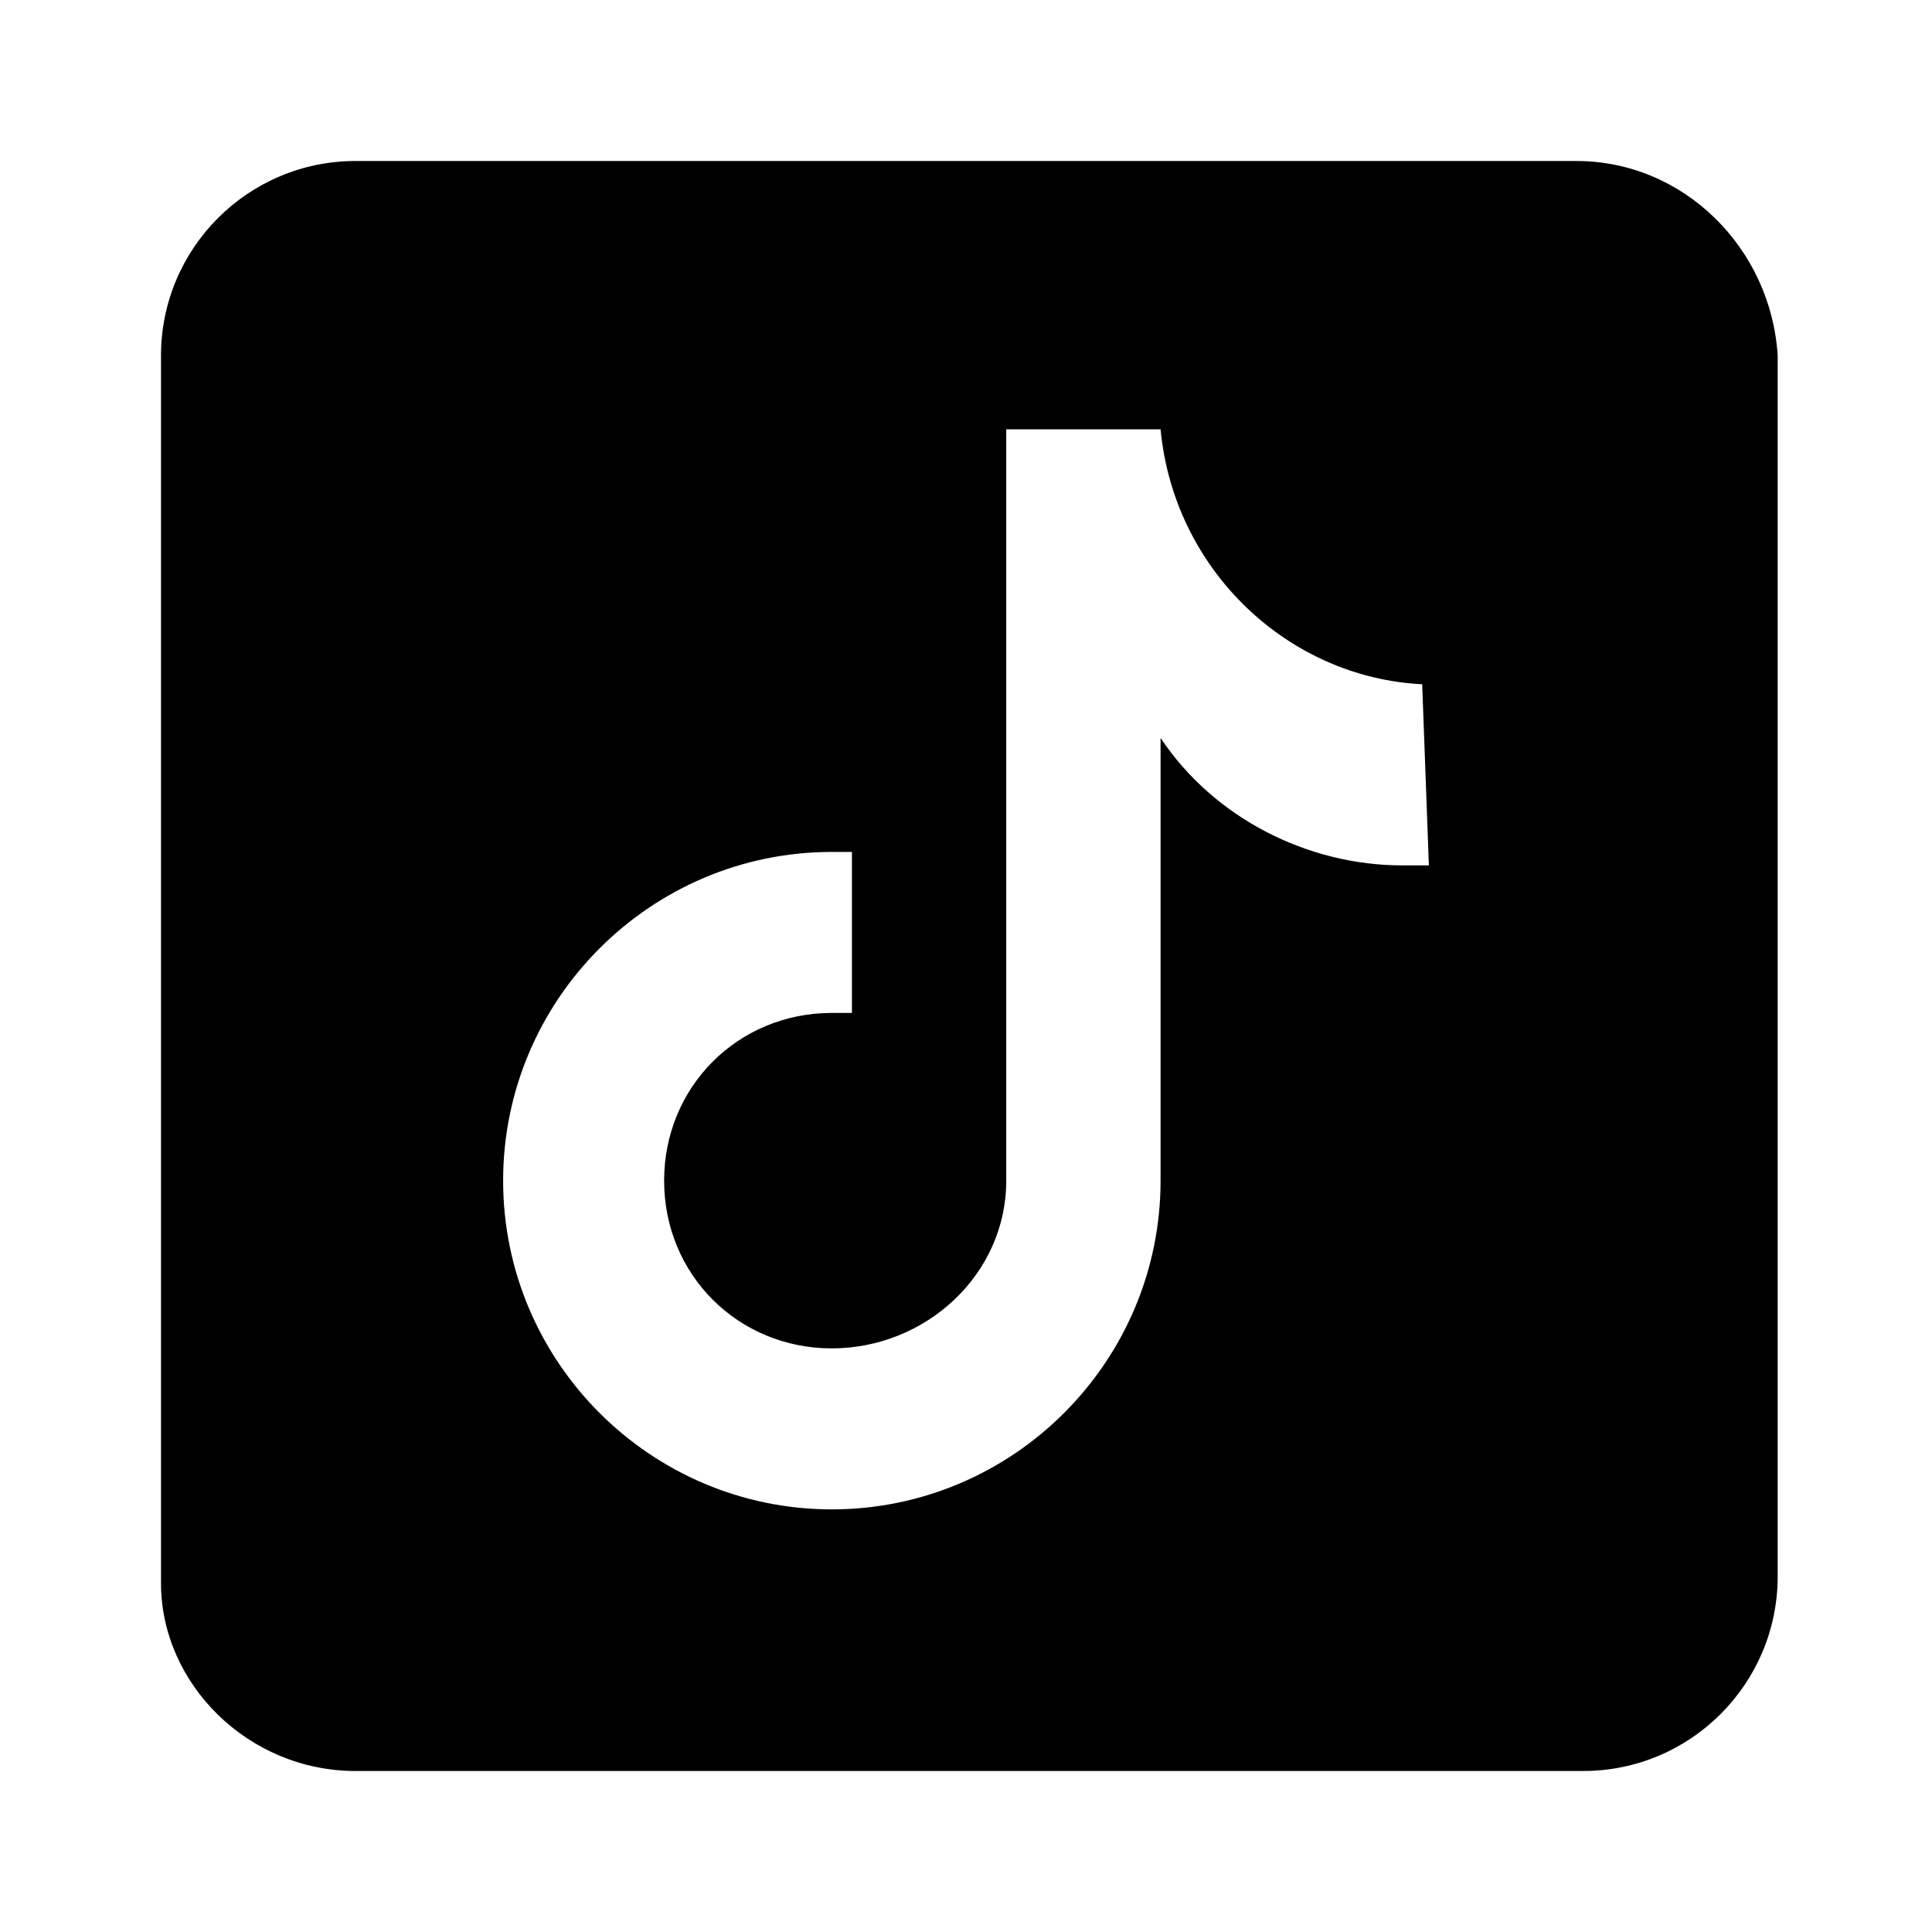
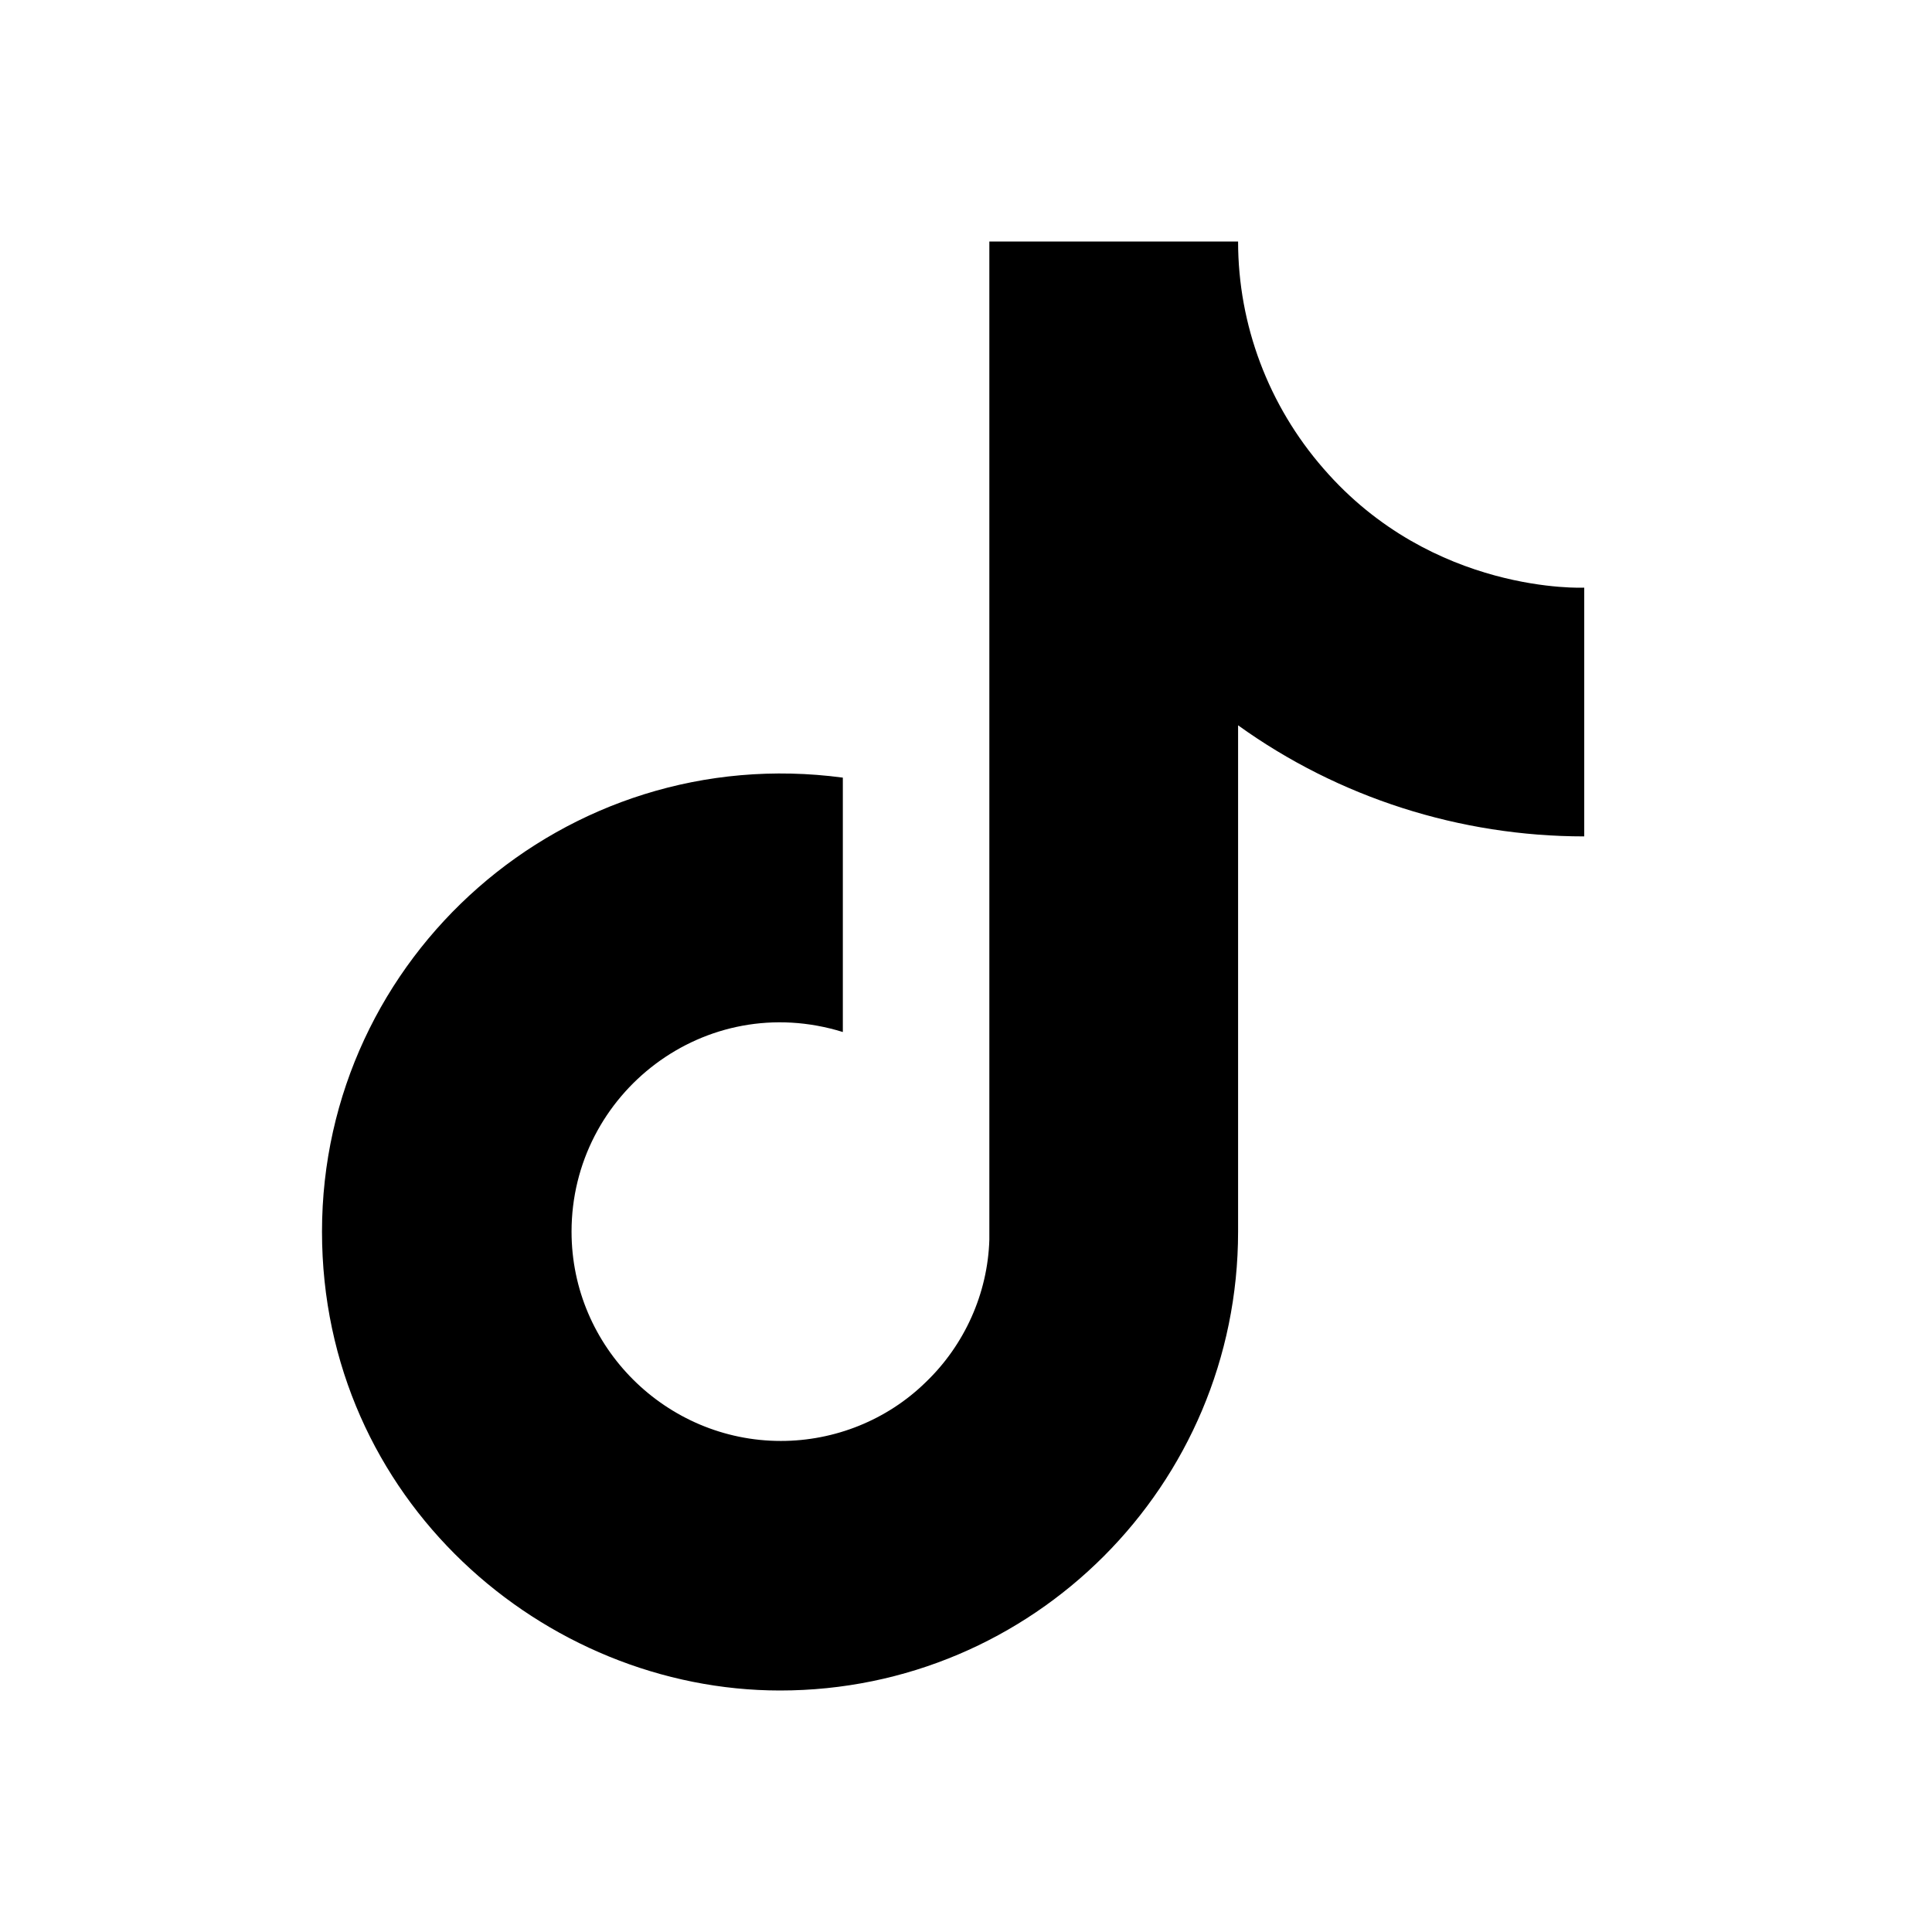
<svg xmlns="http://www.w3.org/2000/svg" width="24" height="24" viewBox="0 0 24 24" fill="none">
-   <path d="M19.583 2H4.417C3.083 2 2 3.083 2 4.417V19.667C2 20.917 3.083 22 4.417 22H19.667C21 22 22.083 20.917 22.083 19.583V4.417C22 3.083 20.917 2 19.583 2ZM17.75 10.75C17.667 10.75 17.5 10.75 17.417 10.75C16.25 10.75 15.083 10.167 14.417 9.167V14.667C14.417 16.917 12.583 18.75 10.333 18.75C8.083 18.75 6.25 16.917 6.25 14.667C6.25 12.417 8.083 10.583 10.333 10.583C10.417 10.583 10.5 10.583 10.583 10.583V12.583C10.5 12.583 10.417 12.583 10.333 12.583C9.167 12.583 8.25 13.5 8.25 14.667C8.25 15.833 9.167 16.75 10.333 16.75C11.5 16.75 12.5 15.833 12.5 14.667V5.333H14.417C14.583 7.083 16 8.417 17.667 8.5L17.75 10.75Z" fill="currentColor" />
+   <path d="M15.38 3C15.38 4.04 15.76 5.04 16.44 5.82C17.8 7.39 19.68 7.3 19.68 7.3V10.39C18.14 10.39 16.63 9.91 15.38 9.01V15.3C15.38 18.45 12.83 21 9.69 21C6.76 21 4 18.63 4 15.3C4 11.88 7.02 9.2 10.47 9.66V12.82C8.76 12.29 7.1 13.58 7.1 15.3C7.1 16.74 8.28 17.9 9.7 17.9C10.37 17.9 11.02 17.64 11.5 17.17C11.98 16.71 12.27 16.07 12.29 15.4V3H15.38Z" fill="currentColor" />
</svg>
